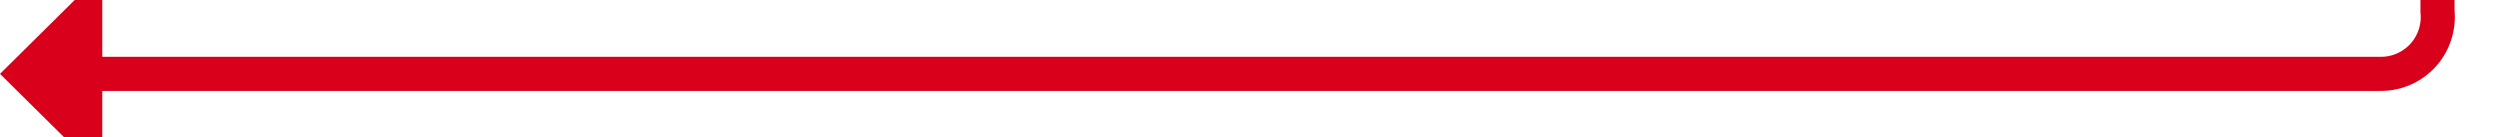
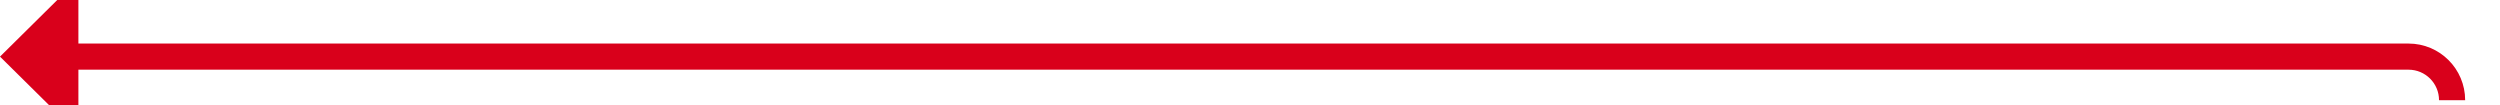
- <svg xmlns="http://www.w3.org/2000/svg" version="1.1" width="220px" height="12px" preserveAspectRatio="xMinYMid meet" viewBox="1604 1130  220 10">
-   <path d="M 1818.5 1116  L 1818.5 1130  A 5 5 0 0 1 1813.5 1135.5 L 1611 1135.5  " stroke-width="3" stroke="#d9001b" fill="none" />
-   <path d="M 1613 1126.6  L 1604 1135.5  L 1613 1144.4  L 1613 1126.6  Z " fill-rule="nonzero" fill="#d9001b" stroke="none" />
+ <svg xmlns="http://www.w3.org/2000/svg" version="1.1" width="287px" height="12px" preserveAspectRatio="xMinYMid meet" viewBox="1519 1014  287 10">
+   <path d="M 1800.5 1024.5  A 5 5 0 0 0 1795.5 1019.5 L 1526 1019.5  " stroke-width="3" stroke="#d9001b" fill="none" />
+   <path d="M 1528 1010.6  L 1519 1019.5  L 1528 1028.4  L 1528 1010.6  Z " fill-rule="nonzero" fill="#d9001b" stroke="none" />
</svg>
